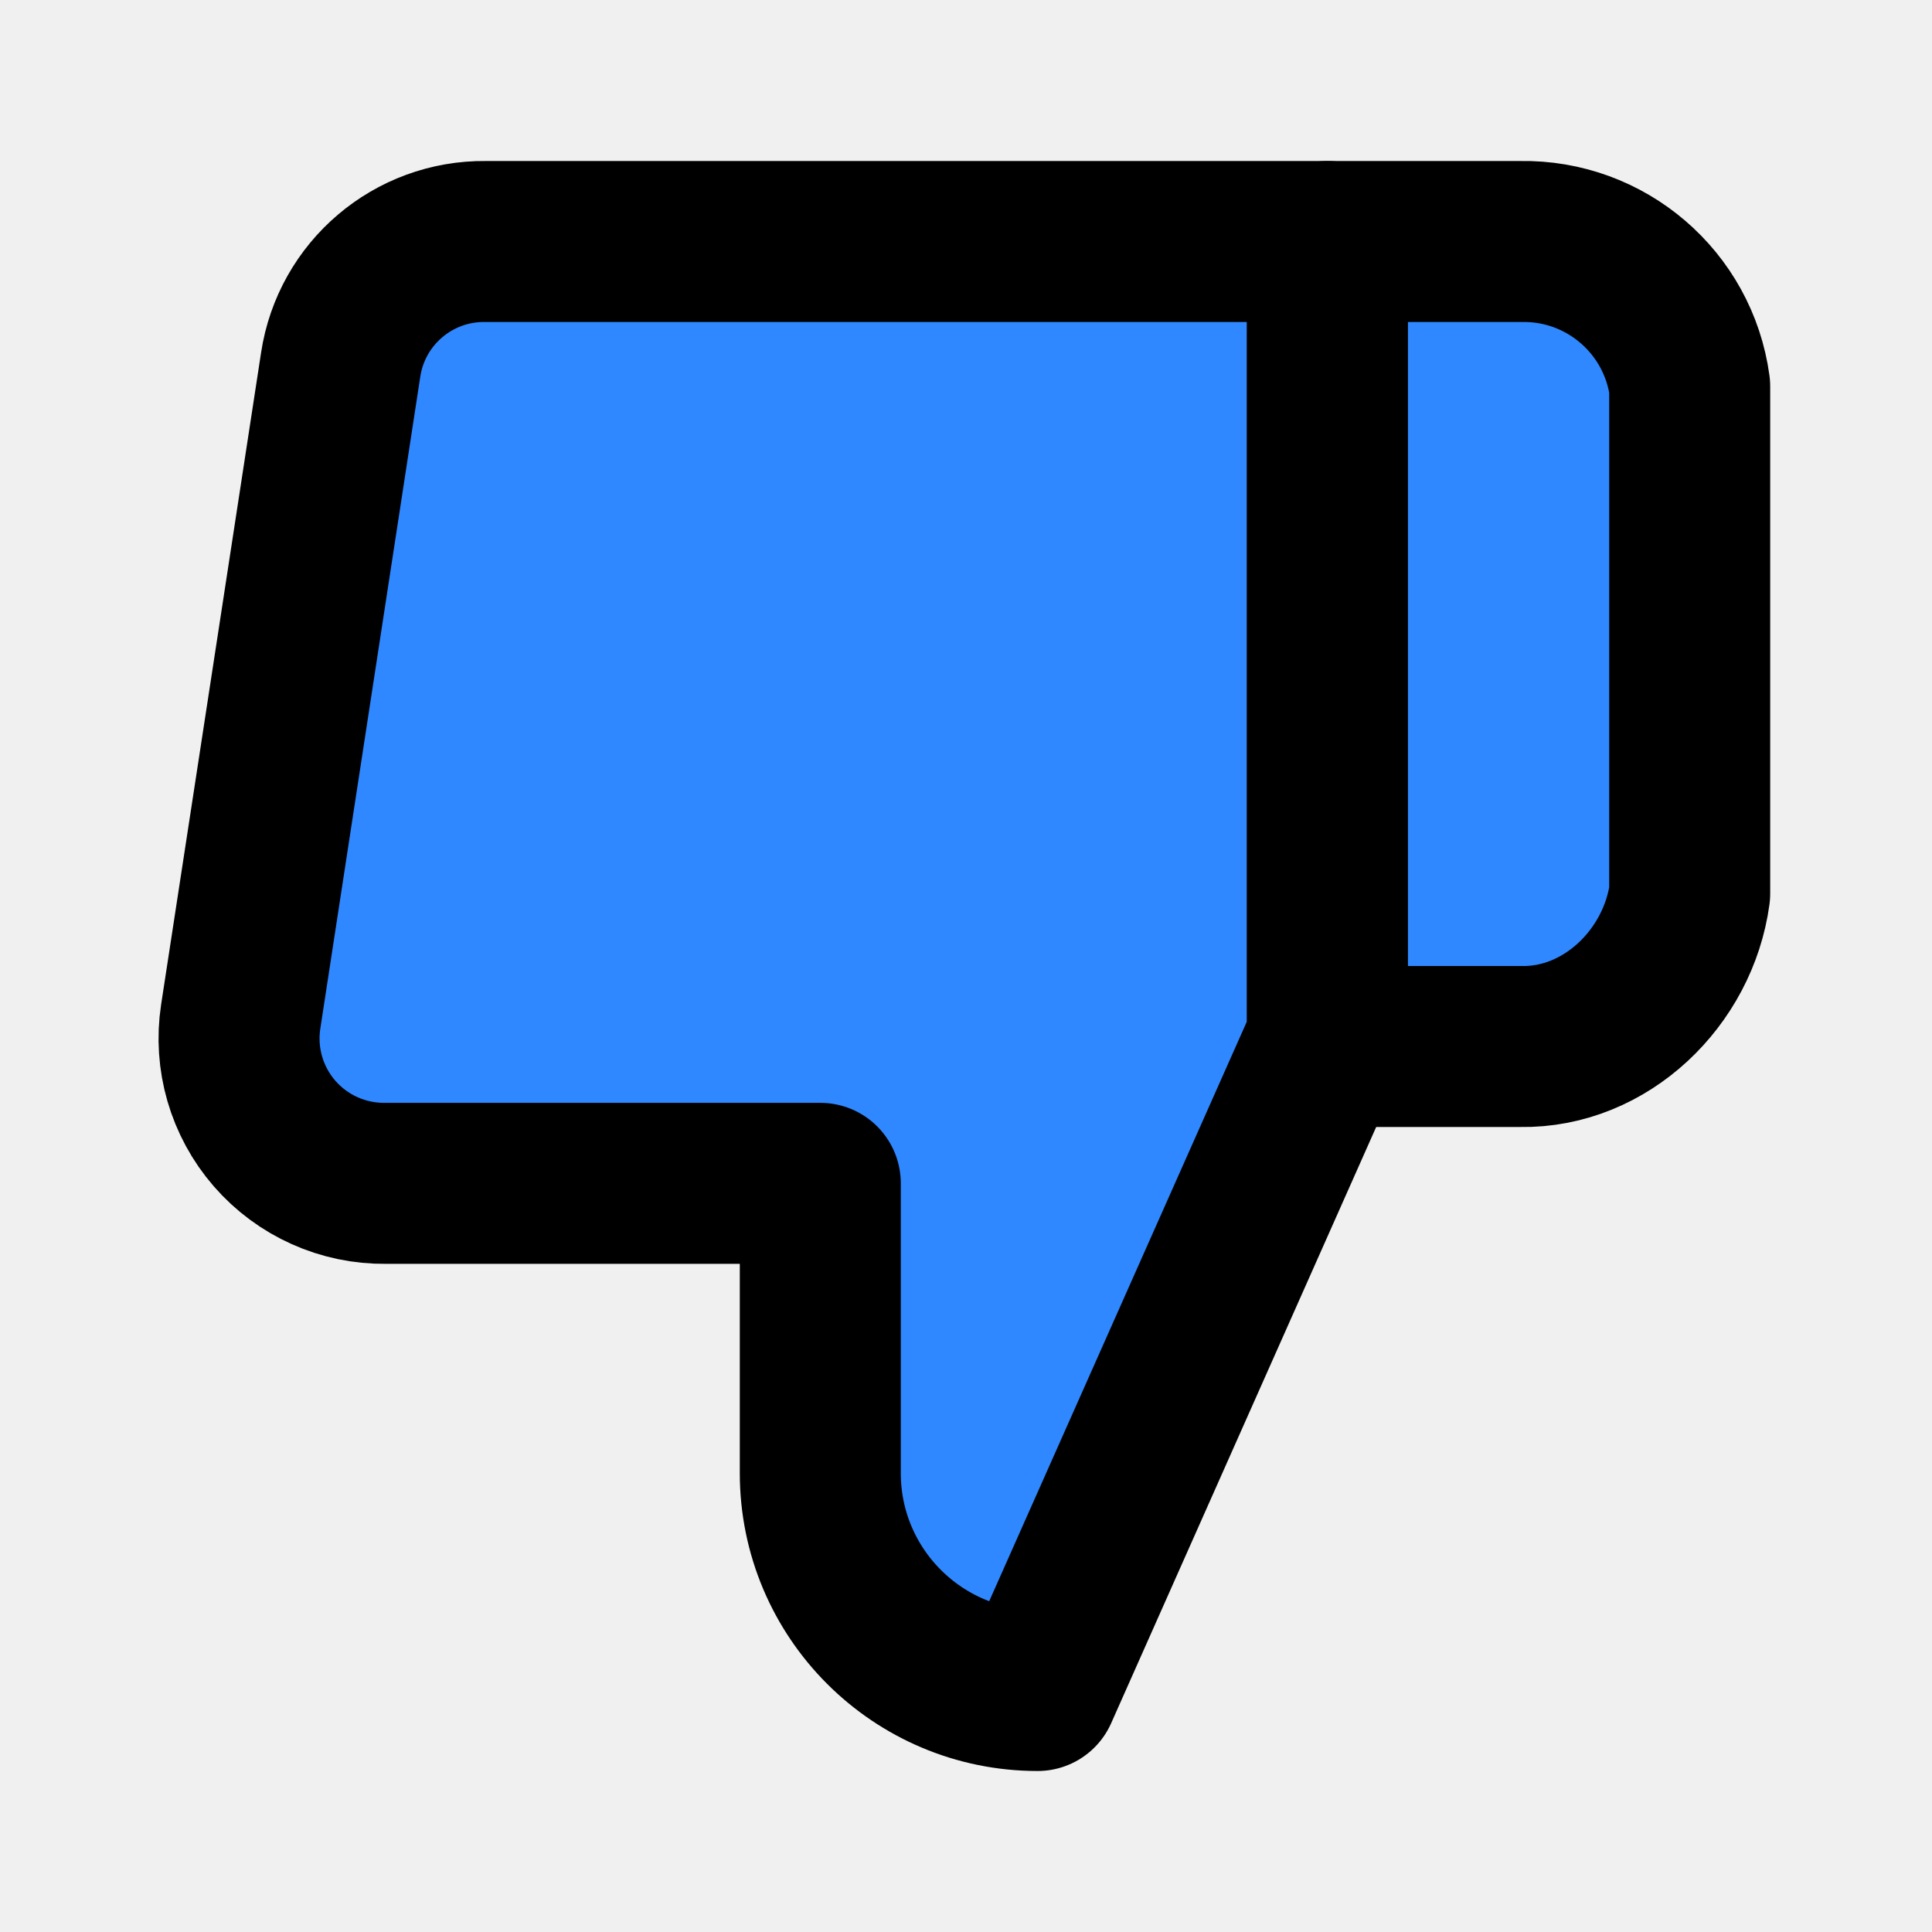
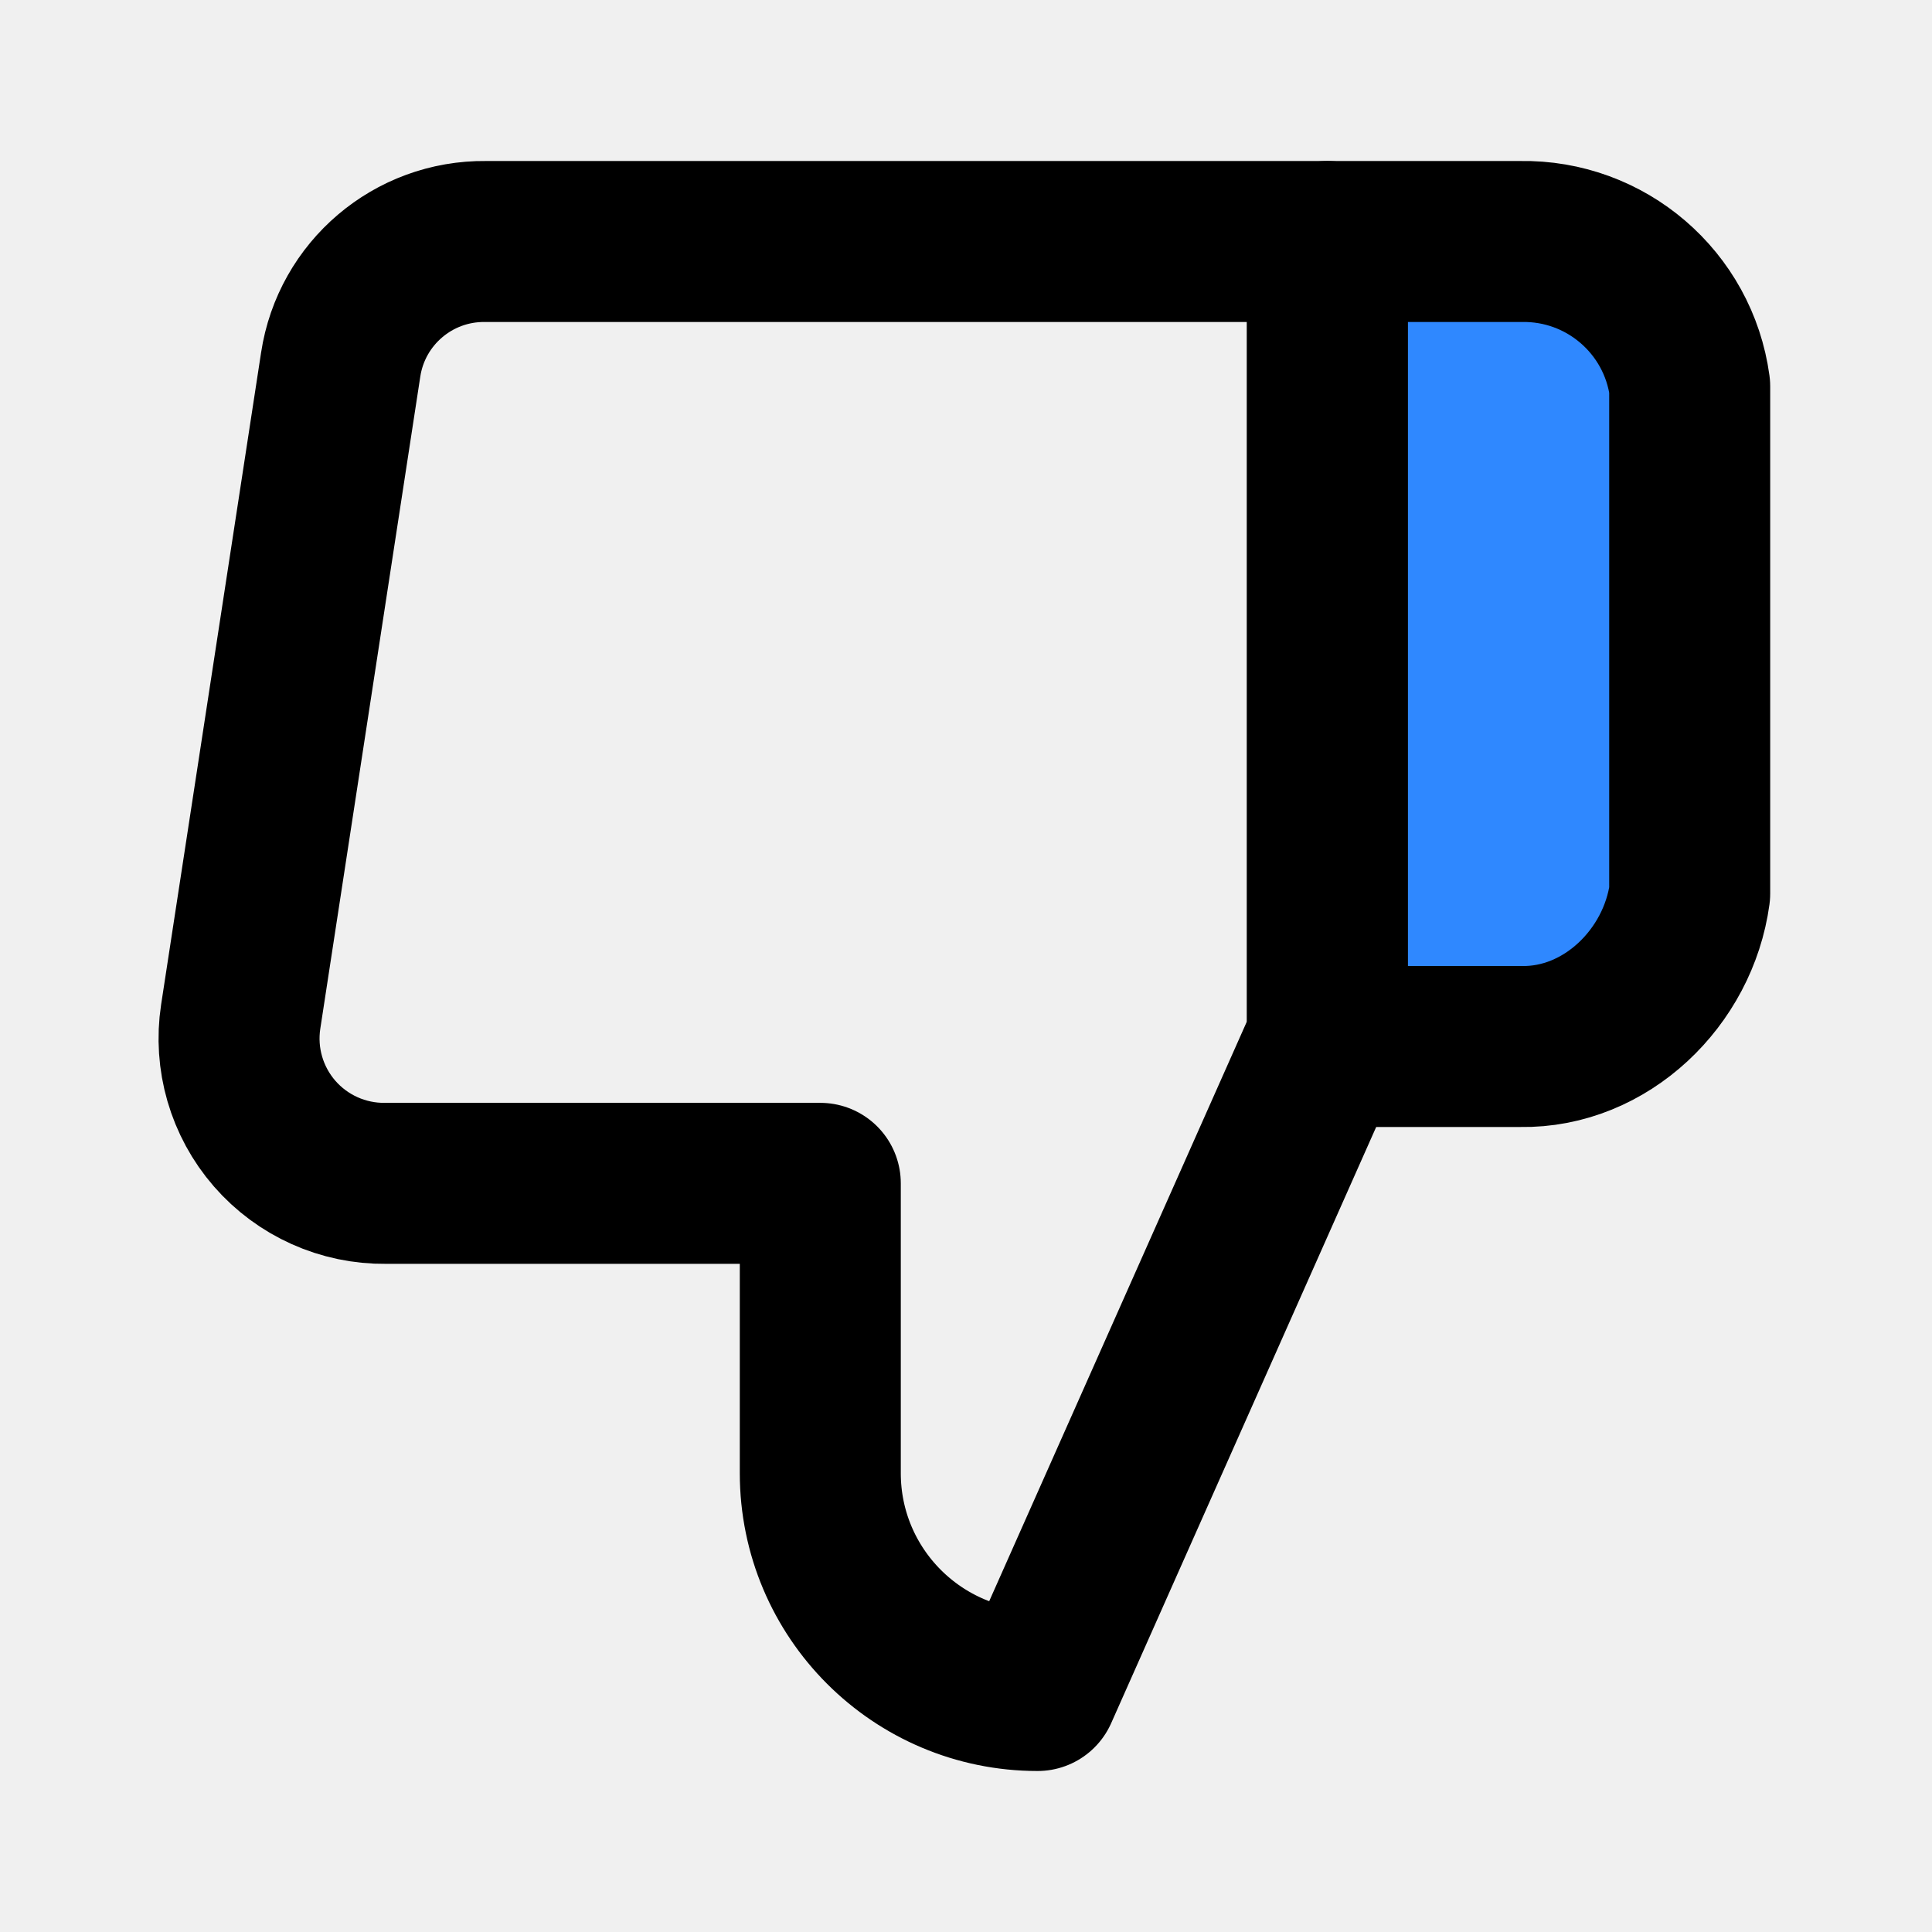
<svg xmlns="http://www.w3.org/2000/svg" width="48" height="48" viewBox="0 0 48 48" fill="none">
  <rect width="48" height="48" fill="white" fill-opacity="0.01" />
-   <path d="M20.38 29.4V36.6C20.38 39.582 22.797 42 25.779 42L32.98 25.8V6H12.063C10.268 5.98 8.733 7.285 8.464 9.06L5.98 25.26C5.821 26.304 6.129 27.365 6.822 28.163C7.515 28.959 8.523 29.412 9.58 29.4H20.38Z" fill="#2F88FF" stroke="black" stroke-width="4" stroke-linejoin="round" />
+   <rect width="48" height="48" fill="white" fill-opacity="0.01" />
+   <path d="M20.38 29.4V36.6C20.38 39.582 22.797 42 25.779 42L32.98 25.8V6H12.063C10.268 5.98 8.733 7.285 8.464 9.06L5.98 25.26C5.821 26.304 6.129 27.365 6.822 28.163C7.515 28.959 8.523 29.412 9.58 29.4H20.38Z" stroke="black" stroke-width="4" stroke-linejoin="round" />
  <path d="M32.98 6H37.785C39.894 5.963 41.697 7.51 41.98 9.6V22.2C41.697 24.29 39.894 26.037 37.785 26H32.98V6Z" fill="#2F88FF" stroke="black" stroke-width="4" stroke-linejoin="round" />
</svg>
